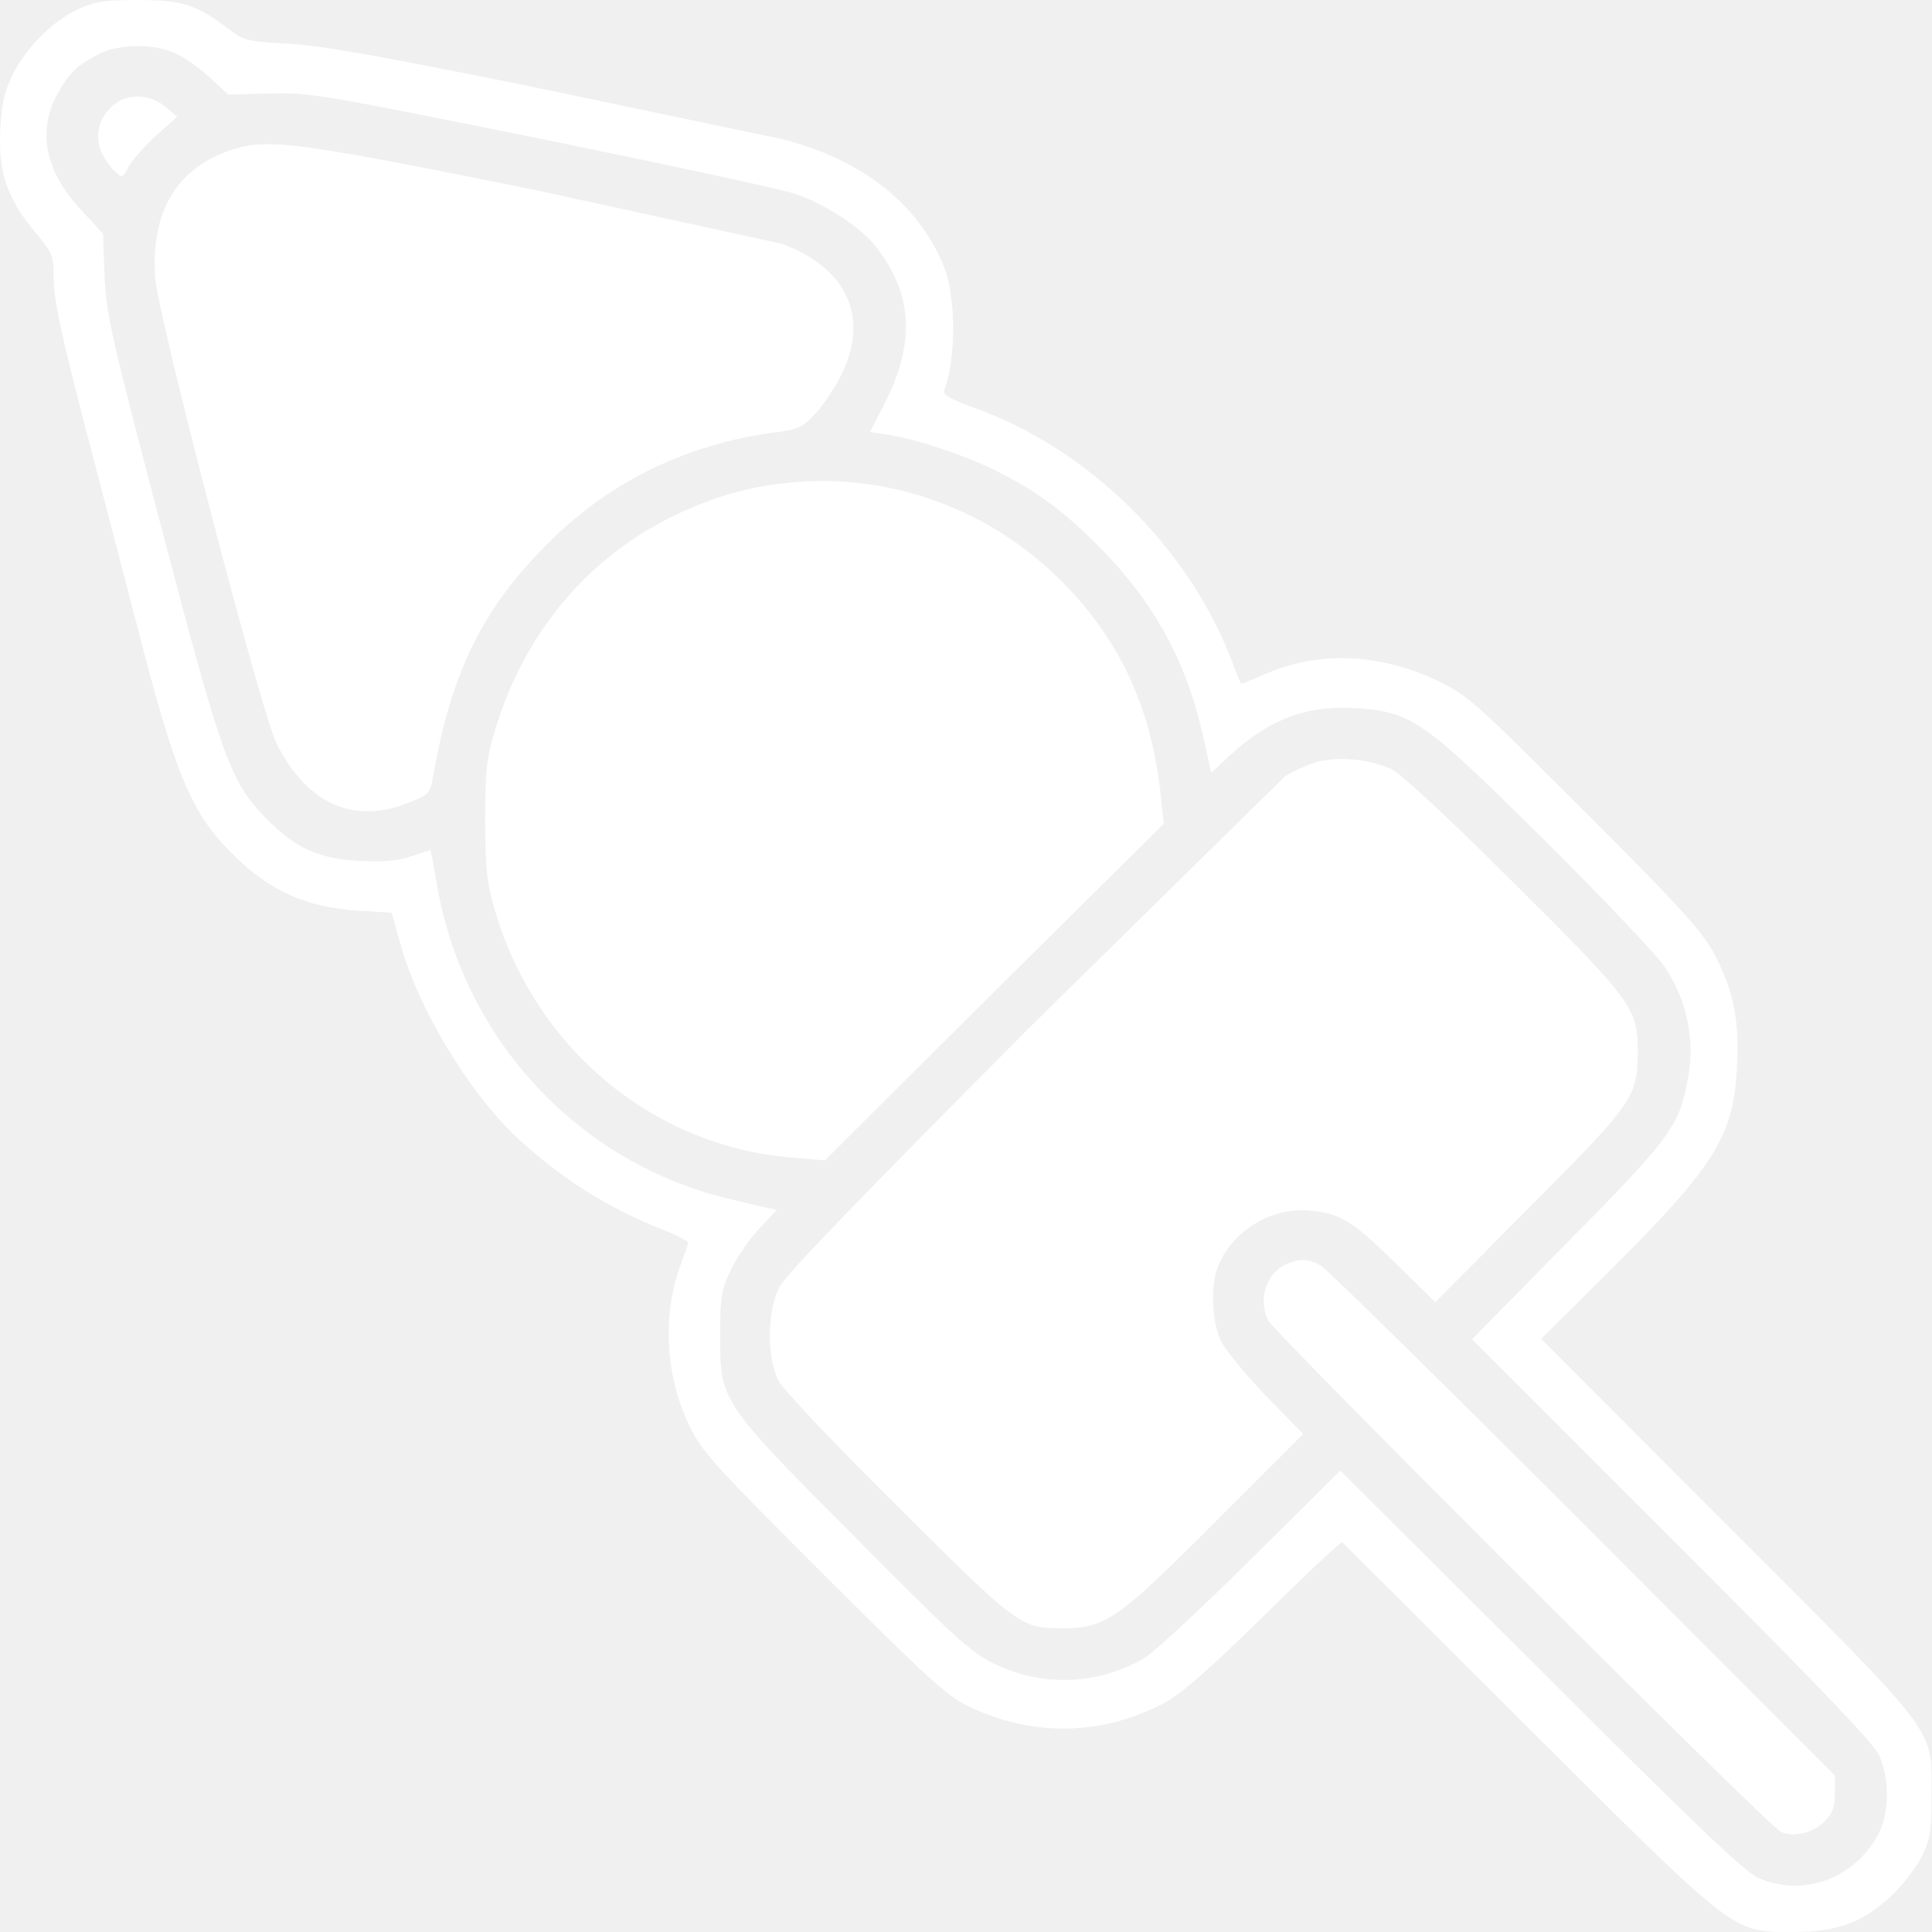
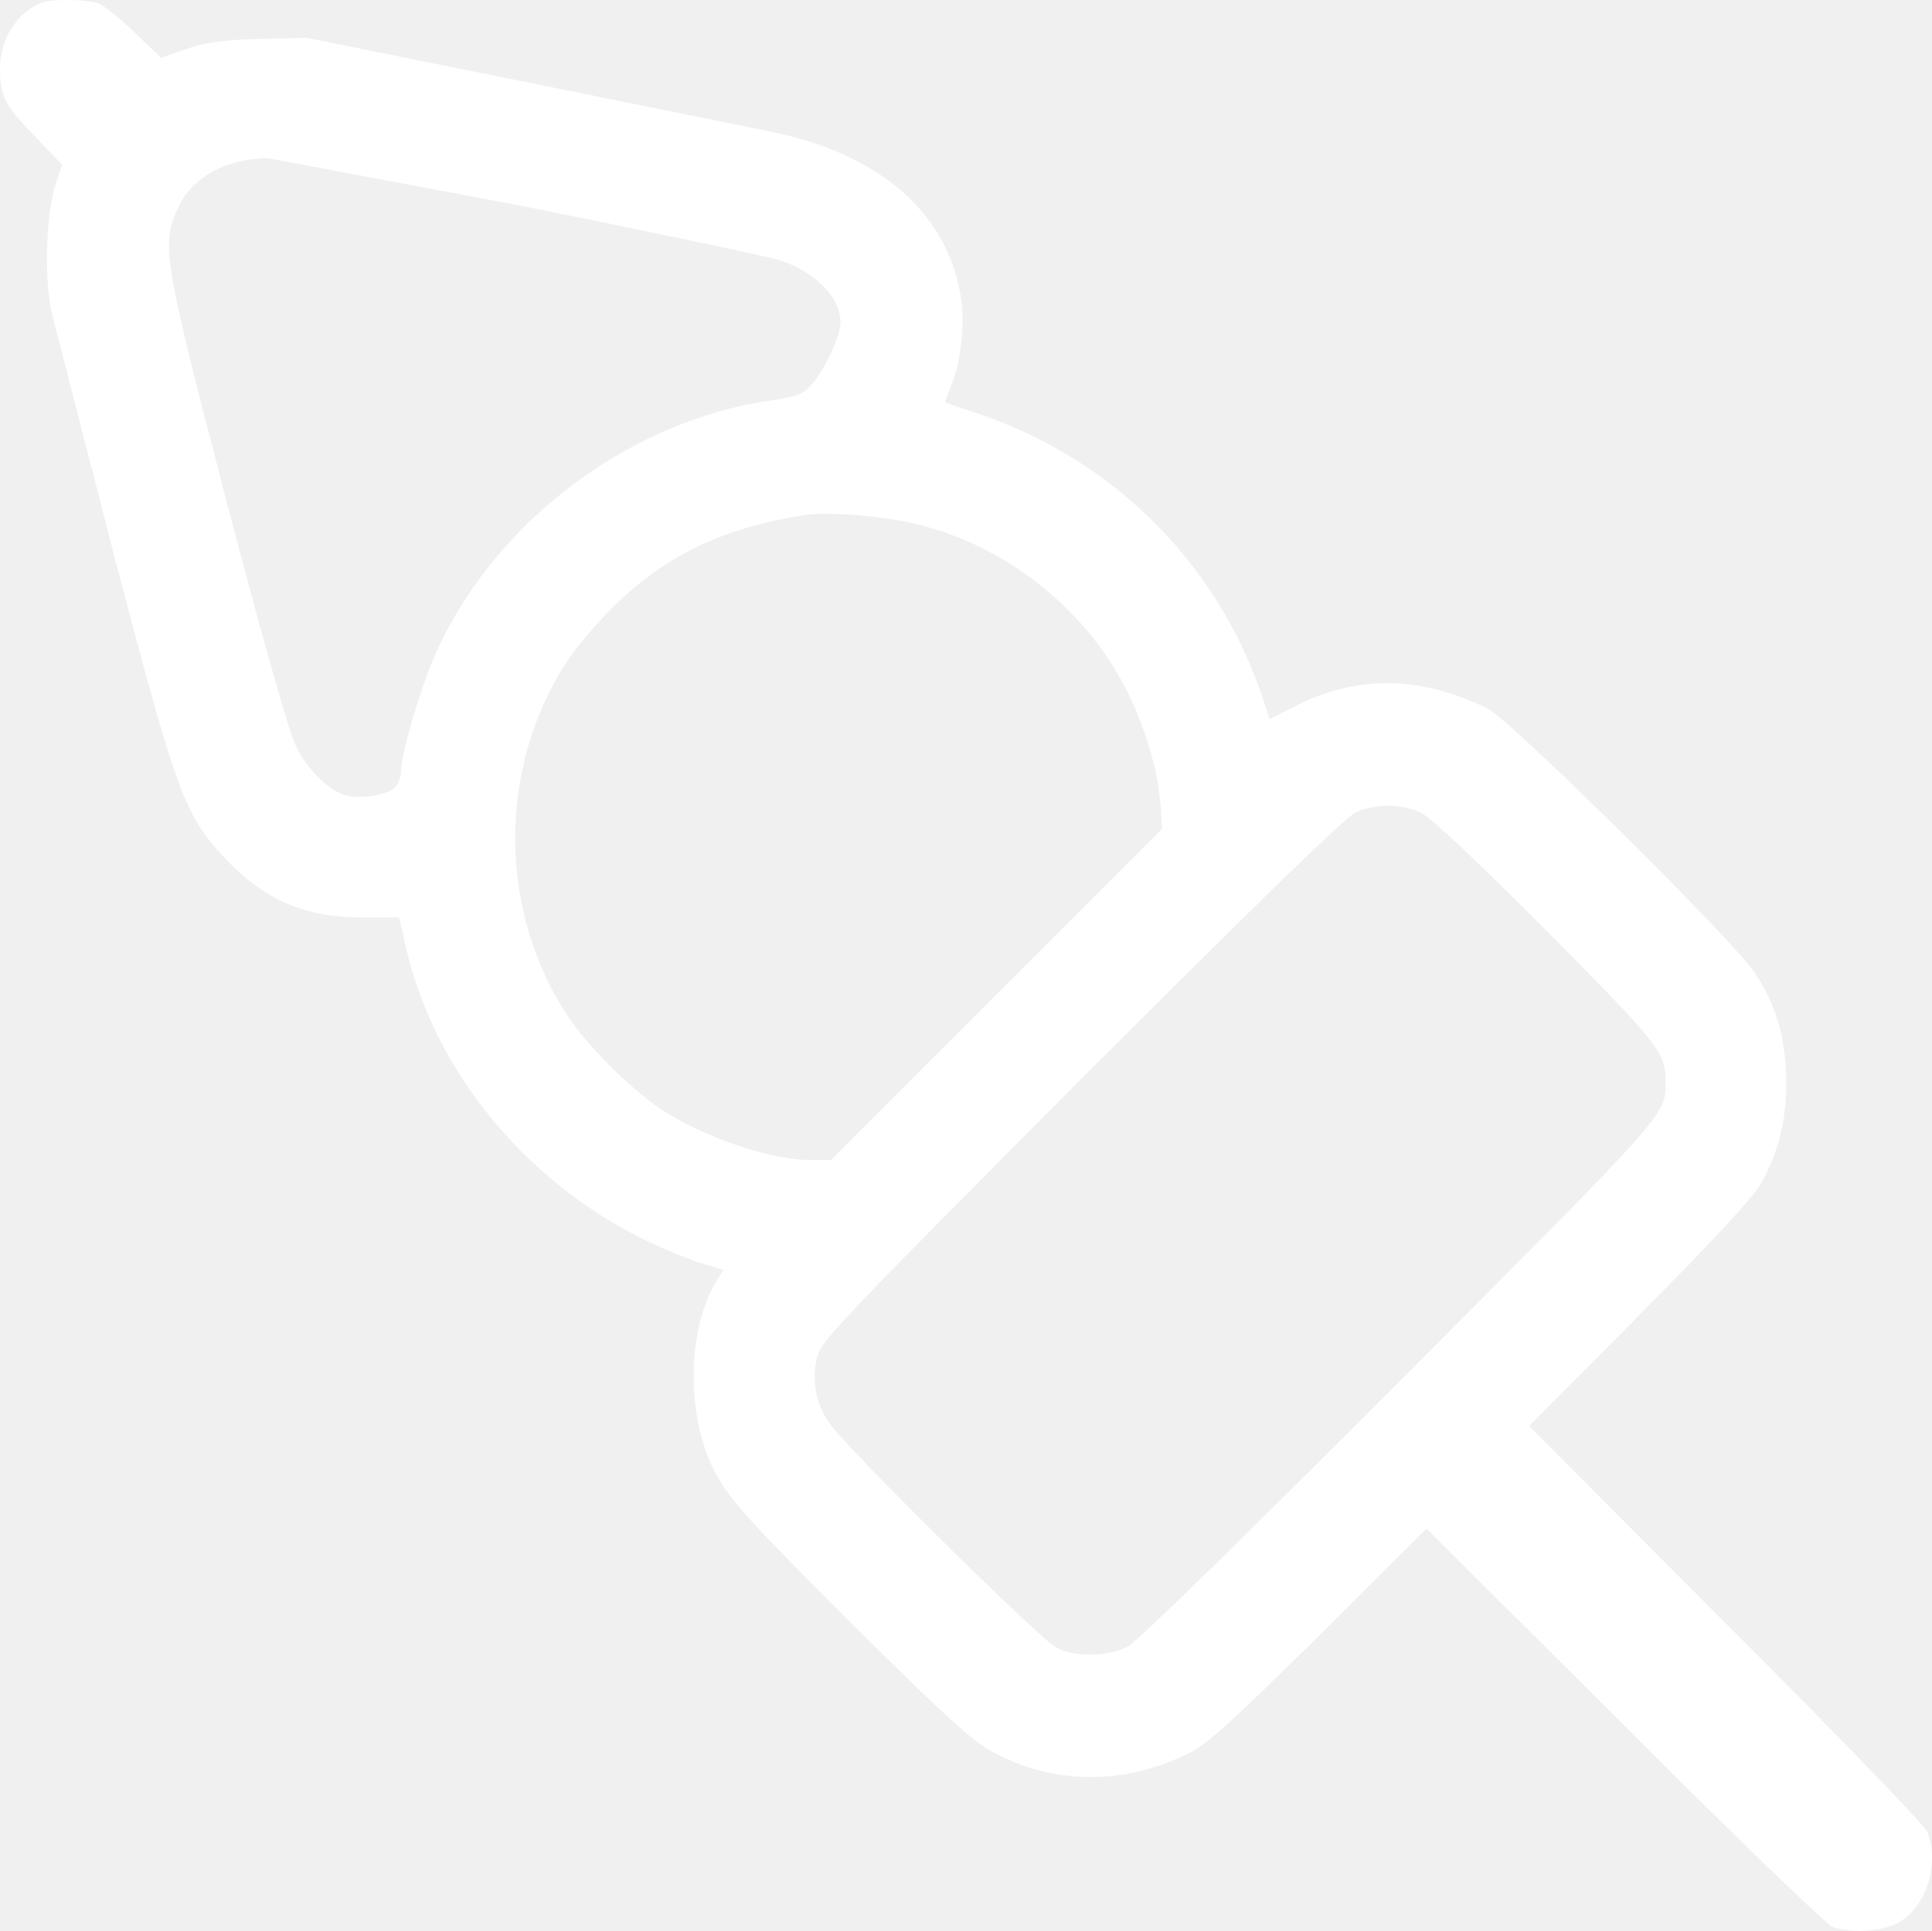
- <svg xmlns="http://www.w3.org/2000/svg" width="1024" height="1024" fill="rgb(100%,100%,100%)">
-   <path d="M72.629 0c23.551 0 30.926 2.254 46.898 14.133 10.035 7.574 10.652 7.781 32.77 9.008 17 .82 49.563 6.555 134.145 23.758l128 26.828c42.395 10.652 72.703 34.613 85.809 67.586 6.555 16.18 6.555 49.152.207 65.535-.82 2.457 2.867 4.508 15.156 9.012 61.234 21.707 114.688 74.344 137.625 135.371 2.254 6.145 4.504 11.266 4.711 11.266.41 0 5.734-2.254 11.879-4.914 28.465-12.699 61.027-11.469 91.75 3.07 16.793 8.191 19.25 10.445 78.027 69.223 48.742 48.539 62.055 63.285 67.992 73.934 10.855 19.863 14.336 35.84 13.109 60.414-1.641 37.684-11.469 53.453-66.766 108.547l-37.07 36.863 98.102 98.305c114.074 114.07 108.746 107.109 108.746 143.152 0 20.277-.406 23.348-5.527 33.59-3.277 6.145-10.648 15.563-16.59 20.887-14.539 13.52-28.262 18.434-51.199 18.434-32.562 0-29.492 2.254-141.312-109.16l-97.687-97.484c-.617-.41-19.254 17-41.371 38.914-29.902 29.285-43.828 41.367-52.84 46.285-33.176 17.406-69.223 18.227-103.422 2.047-11.676-5.531-20.688-13.723-77.004-69.836-57.754-57.754-64.516-65.129-71.066-78.437-12.699-25.805-14.746-57.551-5.734-83.766 2.457-6.555 4.504-12.902 4.914-13.723.203-.816-6.145-4.301-14.336-7.371-28.875-11.469-54.273-27.648-77.211-49.152-25.187-23.961-51.609-67.789-61.027-101.785l-4.711-16.793-17.41-1.023c-28.465-1.844-47.922-10.652-68.199-31.336-20.887-21.094-29.488-42.187-49.559-120.625L47.85 236.546c-15.562-59.187-19.453-77.414-19.453-91.34 0-9.625-.82-11.469-10.035-22.527C4.02 105.473-.895 91.547.129 69.633c.617-13.52 1.844-20.07 6.145-29.082 6.758-14.543 21.094-29.082 35.023-35.637C50.305.82 55.016 0 72.629 0zM51.945 28.875c-10.855 5.734-14.949 9.422-20.684 19.457-11.676 20.07-7.988 41.574 11.262 62.465l12.082 13.105.82 22.531c1.023 20.684 3.277 31.129 30.105 133.117 32.152 122.883 36.66 134.965 55.5 154.215 15.566 15.77 27.855 21.504 49.563 22.527 12.902.617 20.277 0 27.445-2.457 5.324-1.844 9.828-3.277 10.035-3.277s1.637 7.168 3.07 15.77c13.105 82.332 73.32 148.48 152.984 168.551L405.84 640l5.938 1.23-9.625 10.238c-5.121 5.531-11.879 15.359-14.949 21.914-4.918 10.445-5.531 14.129-5.531 34.203 0 35.223-.203 35.02 71.477 107.109 53.246 53.656 61.031 60.824 73.934 67.172 24.984 12.289 54.477 11.266 78.848-2.66 5.117-2.867 30.719-26.625 56.934-52.633l47.512-47.105 106.09 105.676c80.484 80.488 108.133 106.906 115.098 109.98 23.754 10.852 51.609.613 64.102-23.145 5.938-11.672 5.938-29.902 0-42.187-3.277-6.555-34.816-39.527-110.184-114.687l-105.266-105.27 50.586-51.402c55.5-56.117 59.594-61.852 64.102-88.477 3.48-19.25-1.23-40.754-12.492-57.344-4.301-6.551-33.18-36.863-63.898-67.379-64.512-63.898-70.043-67.789-99.328-69.836-26.215-1.844-46.082 5.531-67.176 24.781l-10.035 9.422-4.504-20.277c-9.012-39.73-26.422-71.066-55.91-100.555-18.637-18.637-33.59-29.492-55.5-40.141-15.156-7.578-41.578-16.18-55.504-18.23l-9.418-1.434 7.984-15.562c16.18-32.156 14.543-57.961-4.914-82.738-7.988-10.242-27.441-22.937-43.211-28.059-7.168-2.457-67.586-15.359-134.555-29.082-116.738-23.551-122.676-24.578-143.566-23.961l-21.914.613-9.215-8.602c-5.121-4.711-12.902-10.445-17.613-12.699-11.469-5.937-31.129-5.937-42.187 0zm35.633 27.648l6.352 5.324L82.461 72.09c-6.145 5.734-12.699 13.105-14.336 16.383-3.074 5.941-3.277 5.941-7.375 2.254-2.25-2.047-5.527-6.758-7.168-10.445-3.684-8.602-.816-18.84 6.965-24.984 7.578-5.941 19.25-5.324 27.031 1.227zm198.25 44.649l128.613 28.059c34.199 12.695 46.285 38.5 31.949 68.402-3.074 6.758-9.422 16.18-13.723 21.094-7.578 7.988-9.012 8.805-23.348 10.648-44.645 6.145-83.969 24.988-115.301 55.094-37.07 35.633-54.477 69.836-64.512 127.18-1.434 8.805-2.051 9.422-12.699 13.723-29.285 11.875-54.066.816-70.246-31.336-7.988-15.77-63.078-227.125-64.309-246.988-2.457-35.43 11.879-58.574 41.574-67.992 18.434-5.941 36.867-3.277 162 22.117zm273.406 203.57c33.176 31.746 51.199 69.426 56.113 117.965l1.434 13.926-89.906 89.09-89.703 89.293-16.793-1.434c-74.957-5.734-138.445-59.395-158.926-134.145-3.48-12.492-4.301-21.504-4.301-45.262 0-26.625.617-31.742 5.531-48.129 15.359-50.586 48.742-90.52 94.414-112.641 20.48-9.828 37.684-14.949 59.391-17.406 52.02-5.734 104.449 12.082 142.746 48.742zm178.379 103.016c5.328 2.66 29.492 25.188 64.516 60.004 63.281 62.875 65.945 66.562 65.945 90.113-.207 23.758-2.461 26.828-57.961 82.535l-49.355 49.766-20.684-20.273c-23.348-22.937-29.699-26.832-45.875-28.266-20.277-1.84-40.758 10.445-48.539 29.289-4.098 9.828-3.48 28.875 1.23 39.32 2.047 4.711 12.902 17.816 23.754 29.285l20.07 20.48-46.078 46.082c-51.816 52.02-58.574 56.73-80.488 56.934-23.141 0-23.551 0-87.859-64.102-32.562-32.156-61.027-62.262-63.488-66.766-6.551-12.082-6.348-37.273.41-50.176 3.277-6.348 45.465-49.973 132.918-137.832l135.168-132.914c3.891-2.254 10.648-5.531 15.359-6.965 11.262-3.684 29.695-2.047 40.957 3.484zm-37.886 262.758c3.074 1.637 65.742 63.281 139.266 136.805L972.52 941.055v9.422c0 7.578-1.227 10.648-5.324 14.746-6.348 6.555-16.996 8.805-23.551 5.531-6.758-3.277-267.676-263.785-271.359-270.746-5.941-11.266-1.023-25.805 10.238-30.312 6.348-2.66 11.059-2.457 17.203.82zm0 0" />
+ <svg xmlns="http://www.w3.org/2000/svg" width="501.099" height="500.86">
+   <path d="M25.6.908c1.4.6 5.7 4 9.4 7.6l6.8 6.5 6.3-2.2c4.9-1.8 9.2-2.4 18.9-2.7l12.5-.3 57 11.5 64.2 13c27.6 5.9 44.6 20.7 48.4 42 1.3 7.5.2 17.6-2.6 24.3-.9 2-1.4 3.7-1.3 3.8.2.1 3.5 1.3 7.3 2.5 35.3 11.5 62.7 38.4 74.6 73l2.2 6.6 7.6-3.8c15.7-7.7 32.2-7.3 49.1 1.2 5.9 3 63.8 60.2 69.1 68.4 5.6 8.4 8.1 17.1 8.2 28.1 0 10.3-1.9 18.2-6.5 26.5-2.2 3.8-11.9 14.3-31.7 34.3l-28.5 28.7 51.1 51.3c28.2 28.1 51.7 52.5 52.2 54 3.3 8.7-.5 19.9-7.9 23.7-4.3 2.2-12.1 2.6-16.7.9-1.5-.5-25.9-24-54-52.2l-51.3-51.1-27.7 27.6c-23.1 22.8-28.9 28.1-34 30.7-16.9 8.4-35.3 8.2-51.3-.6-5.1-2.9-12.5-9.6-35-32-28.4-28.3-32.9-33.3-36.8-40.8-7.3-14.4-7-36.6.6-49l1.8-3-6.5-2c-3.7-1.2-10.3-4-14.9-6.3-30.6-15.3-53.8-44-60.9-75.4l-1.8-7.7H94c-15.3 0-26-4.8-36.5-16.3-9.8-10.9-11.8-16.3-28-78l-16.2-63c-1.9-9-1.3-26.1 1.2-33.1l1.6-4.9-7-7.3c-7.9-8.1-9.1-10.4-9.1-17.6 0-7.8 4.5-14.7 11-17.2 2.6-.9 11.7-.8 14.6.3zm43.8 40.1c-10.6.2-19.1 4.7-22.8 12.1-5 10-4.5 12.9 12.3 77.5 9.1 34.8 16.1 59.4 17.8 62.8 3 6.3 9 12.1 13.4 13 3.9.9 10.6-.3 12.4-2.2.8-.8 1.5-2.6 1.5-4.1 0-4.4 4.8-20.8 8.5-29.4 14.9-34.6 50-61.4 87.3-66.8 7.3-1.1 8.5-1.6 10.9-4.4 3.5-4.1 7.3-12.4 7.3-15.9 0-6.4-6.5-13.1-15.8-16.1-2.6-.9-32.7-7.2-66.8-14.1l-66-12.4zm140.1 92.5c-22.3 3.3-37.9 10.9-52.1 25.6-3.9 4-8.7 9.8-10.7 13-17.7 27.7-17.4 64.4.7 91.7 5.6 8.4 18.3 20.7 26.2 25.3 11.7 6.9 27 11.8 36.9 11.8h5l42.9-42.9 43-43-.3-4.8c-.6-12.2-6-27.9-13.5-39.1-11.5-17.4-30.1-30.5-50.1-35.2-8.1-2-22.5-3.2-28-2.4zm142 77.3c-2.7 1.3-25.4 23.4-71.2 69.2-60.9 61.2-67.3 67.8-68.3 71.8-1.6 6-.5 12 3 17.2 4 6.1 54.7 56.2 59 58.4 4.9 2.5 13.4 2.4 18.5-.3 2.4-1.2 30-28.2 70.6-68.9 70-70.2 68.9-69 68.9-77.4 0-7.9-1.2-9.4-30.8-39.3-18.7-18.7-30.1-29.5-32.7-30.7-5.1-2.4-11.9-2.4-17 0z" fill="#fff" />
</svg>
